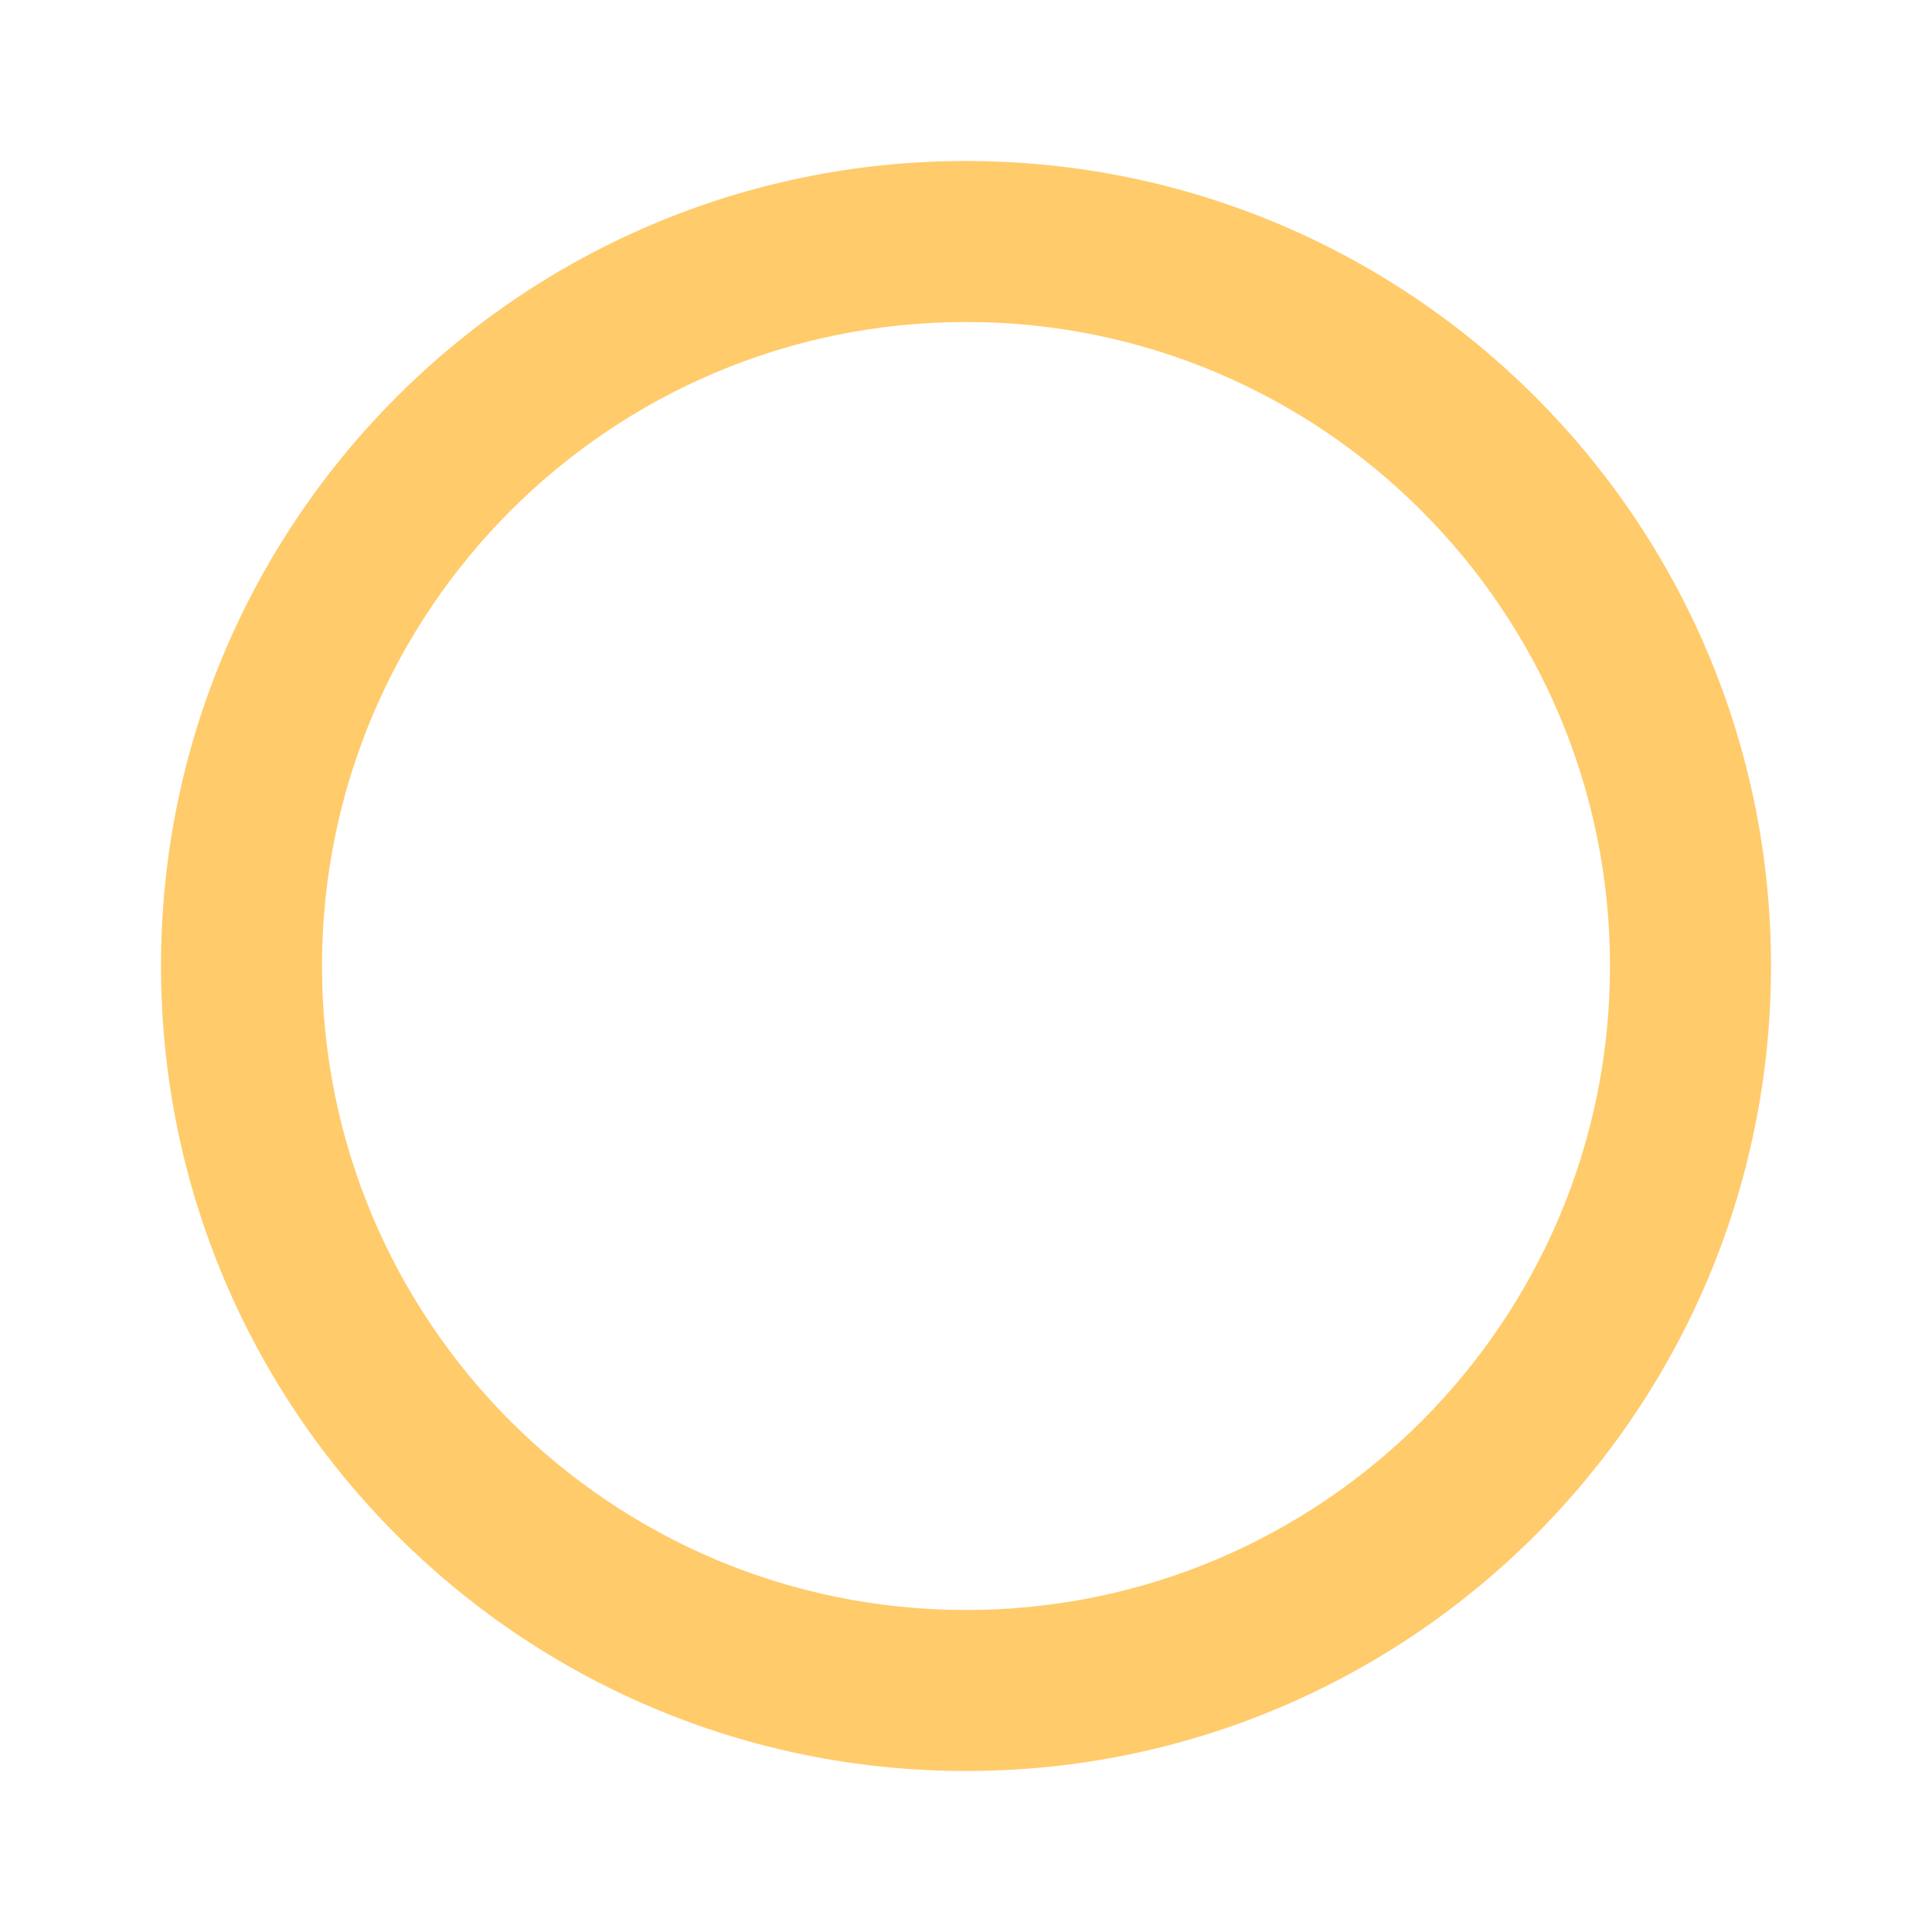
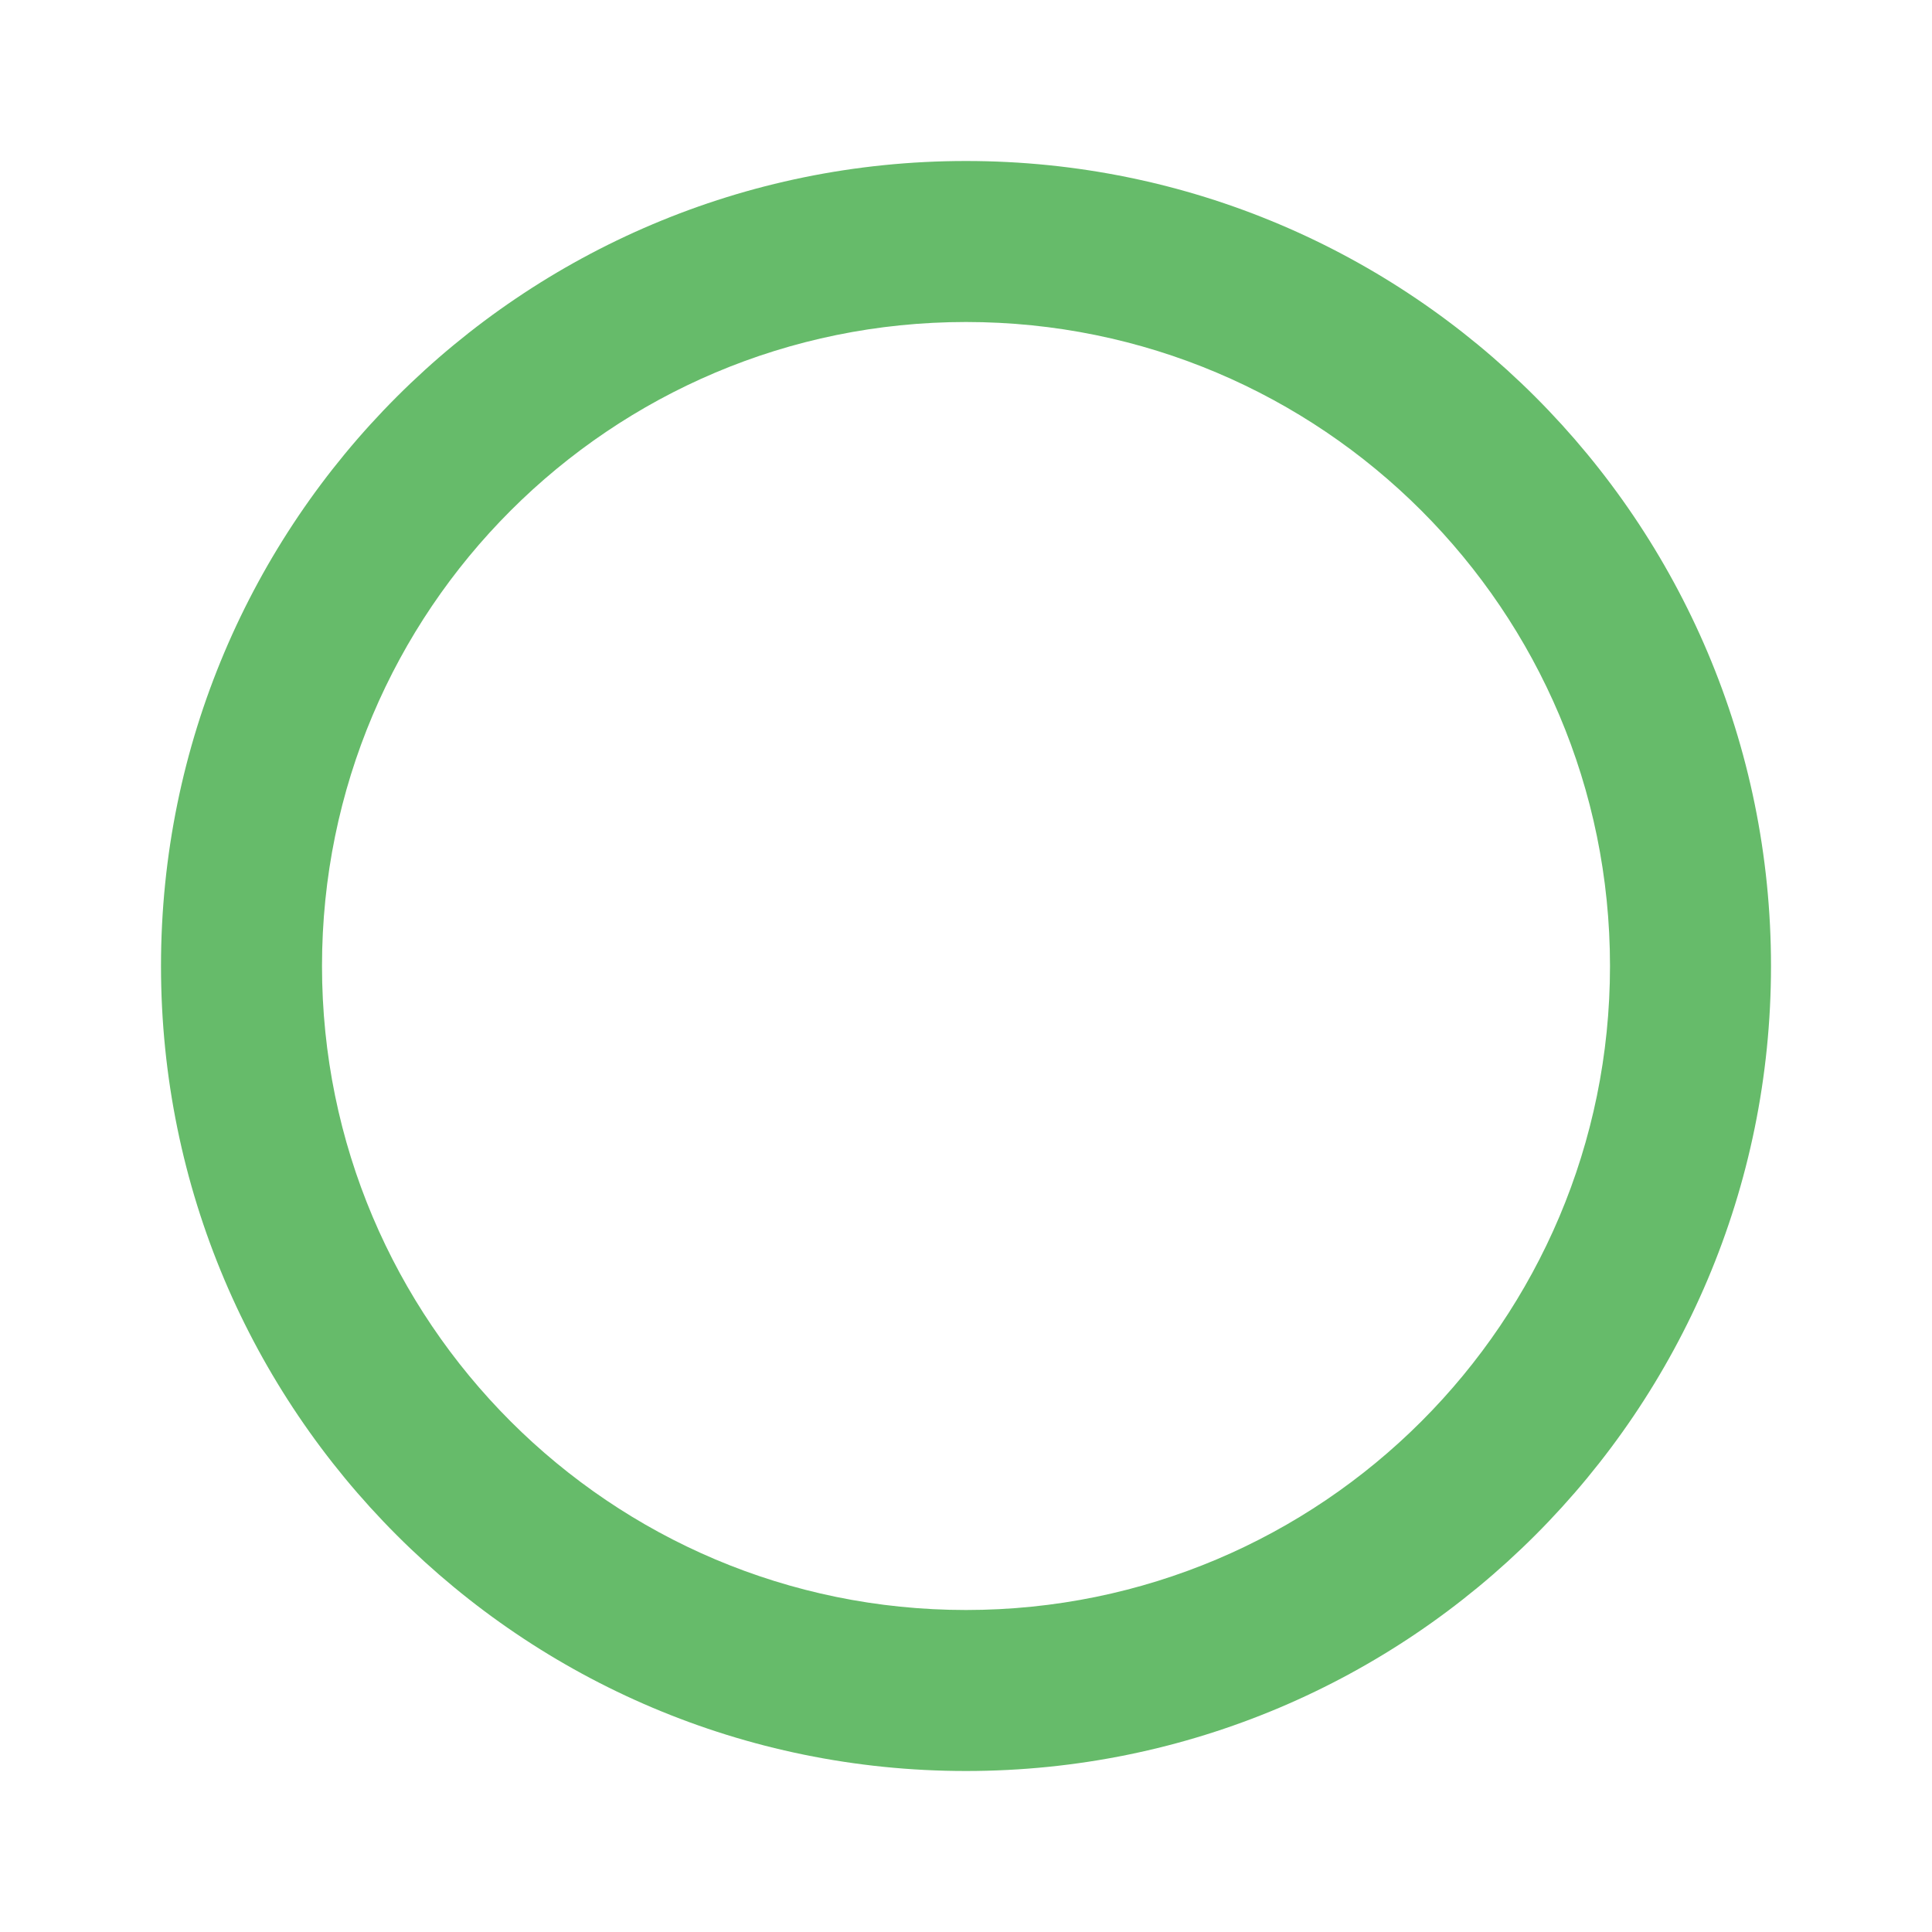
<svg xmlns="http://www.w3.org/2000/svg" version="1.1" width="12px" height="12px" viewBox="0 0 24 24">
-   <path fill="#FFCB6B" d="M12,20A8,8 0 0,1 4,12A8,8 0 0,1 12,4A8,8 0 0,1 20,12A8,8 0 0,1 12,20M12,2A10,10 0 0,0 2,12A10,10 0 0,0 12,22A10,10 0 0,0 22,12A10,10 0 0,0 12,2Z" />
+   <path fill="#66BB6A" d="M12,20A8,8 0 0,1 4,12A8,8 0 0,1 12,4A8,8 0 0,1 20,12A8,8 0 0,1 12,20M12,2A10,10 0 0,0 2,12A10,10 0 0,0 12,22A10,10 0 0,0 22,12A10,10 0 0,0 12,2Z" />
</svg>
